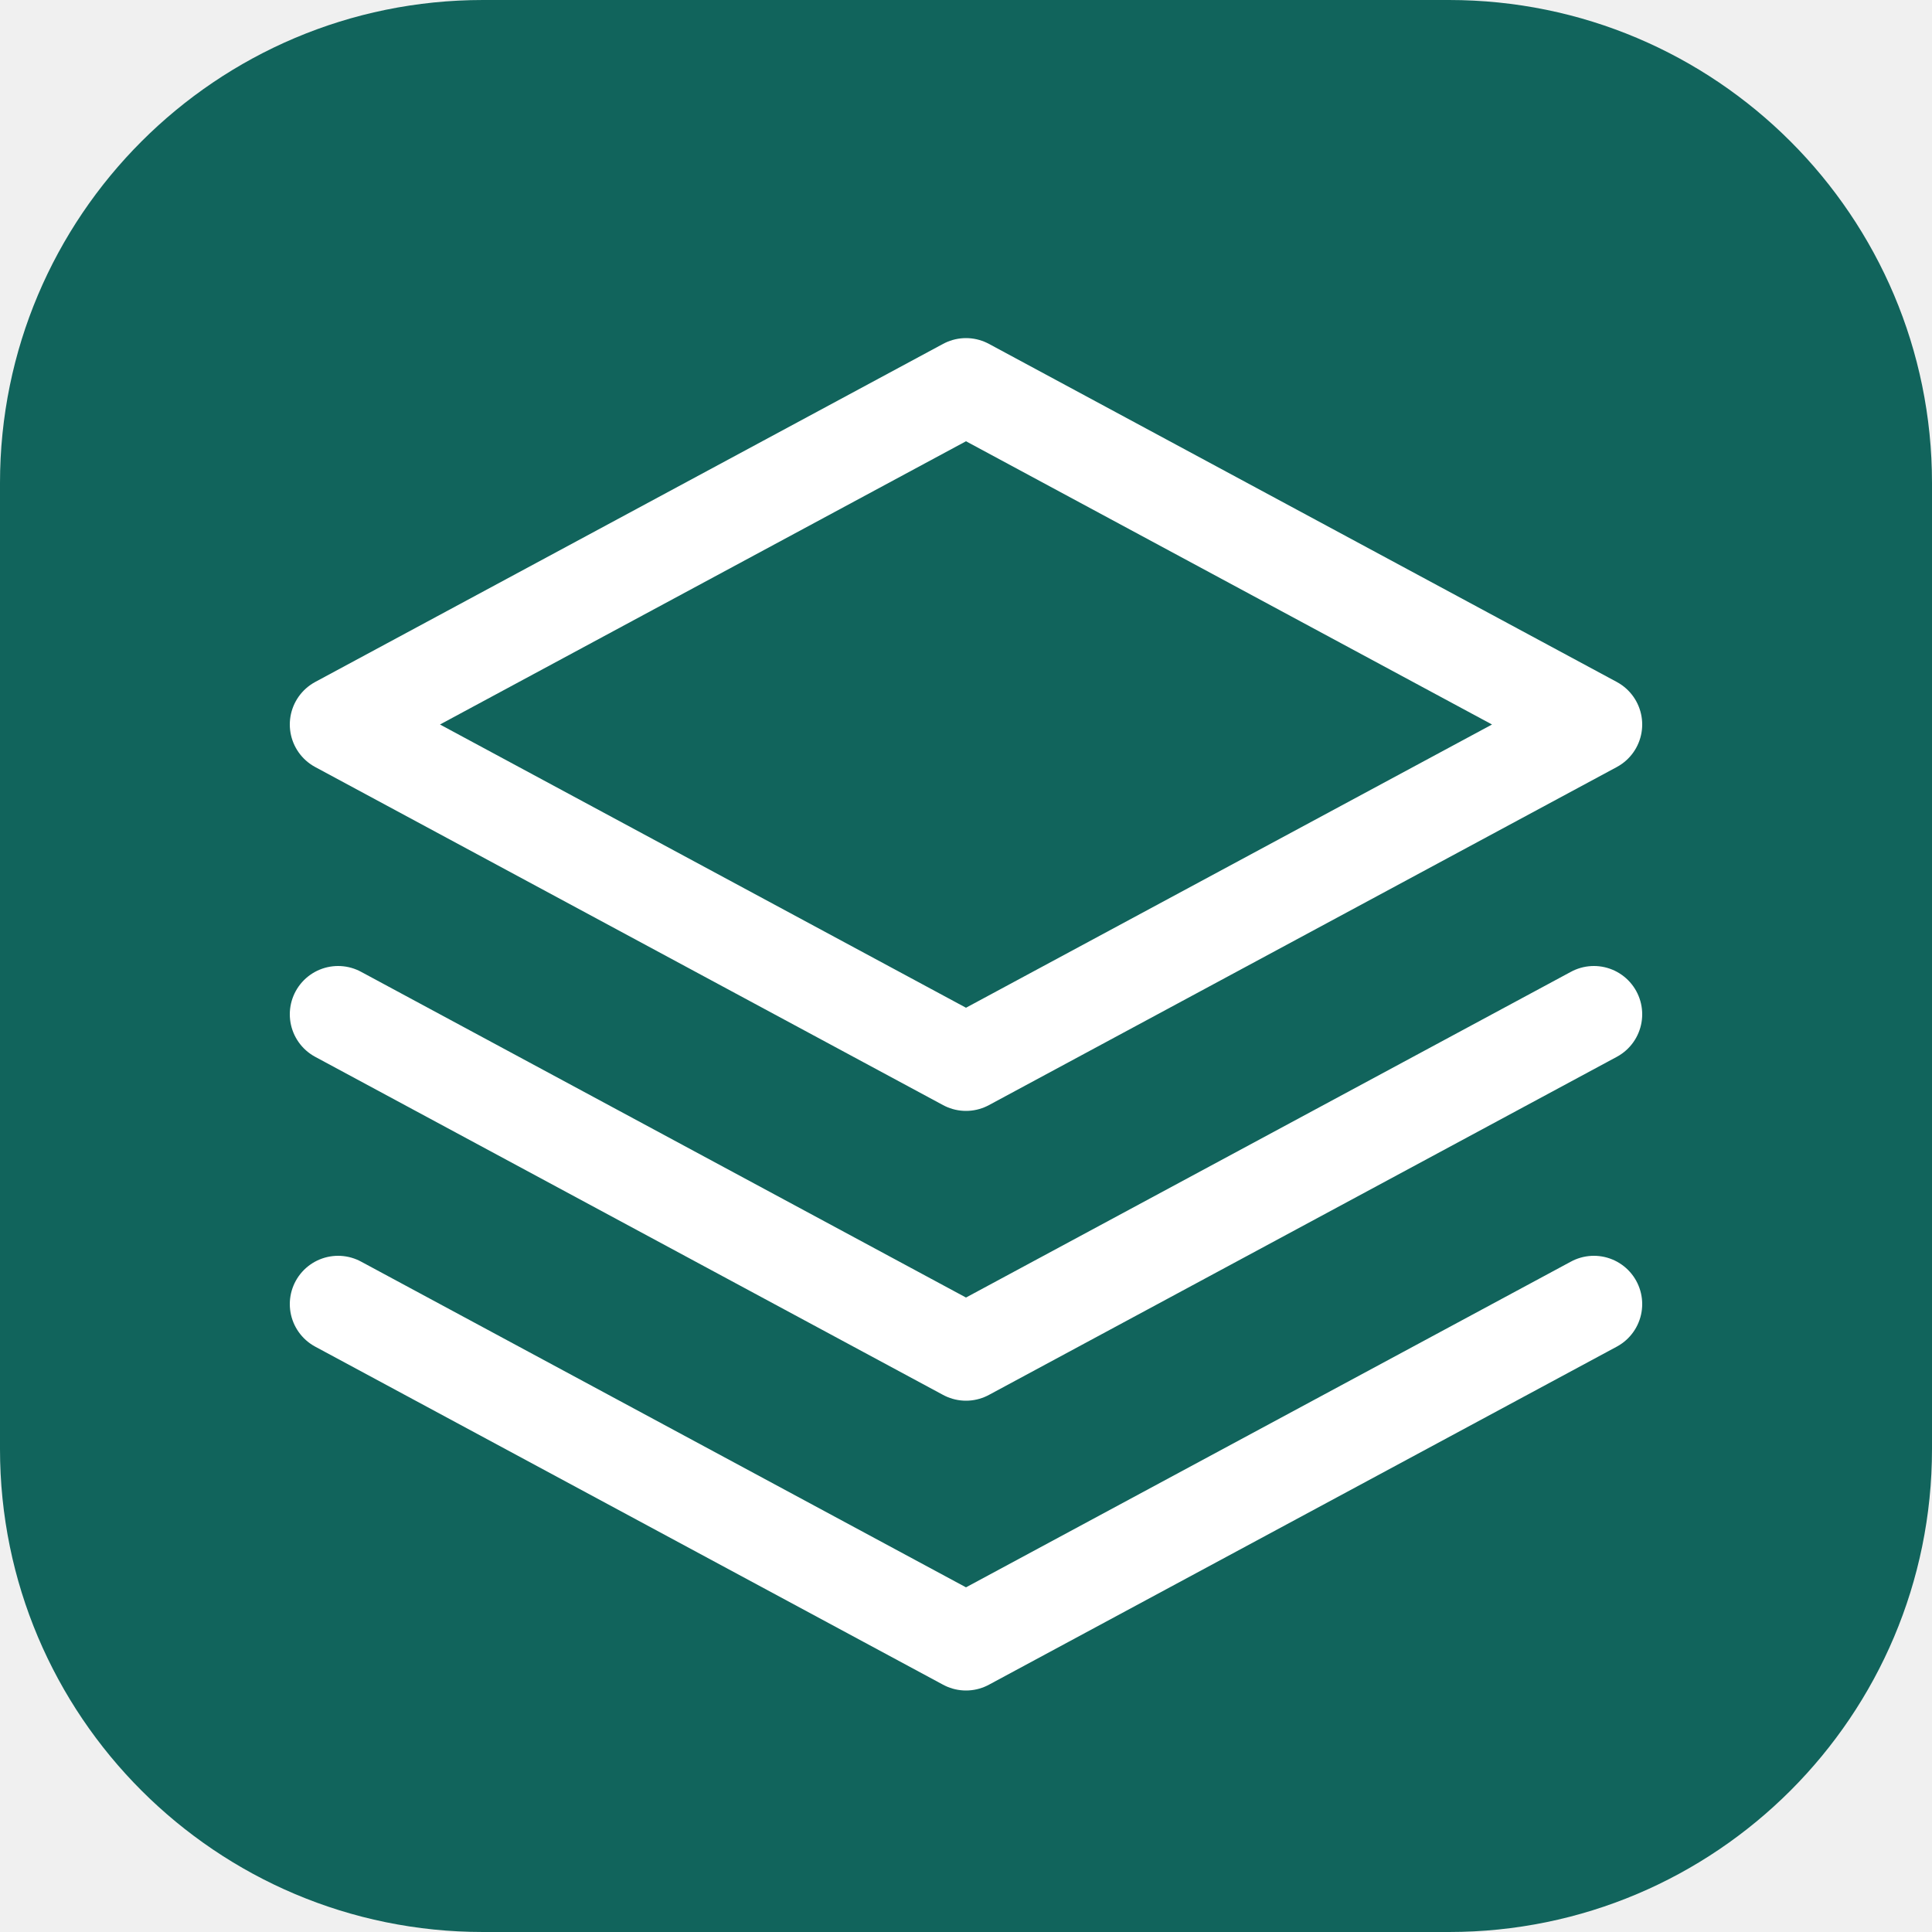
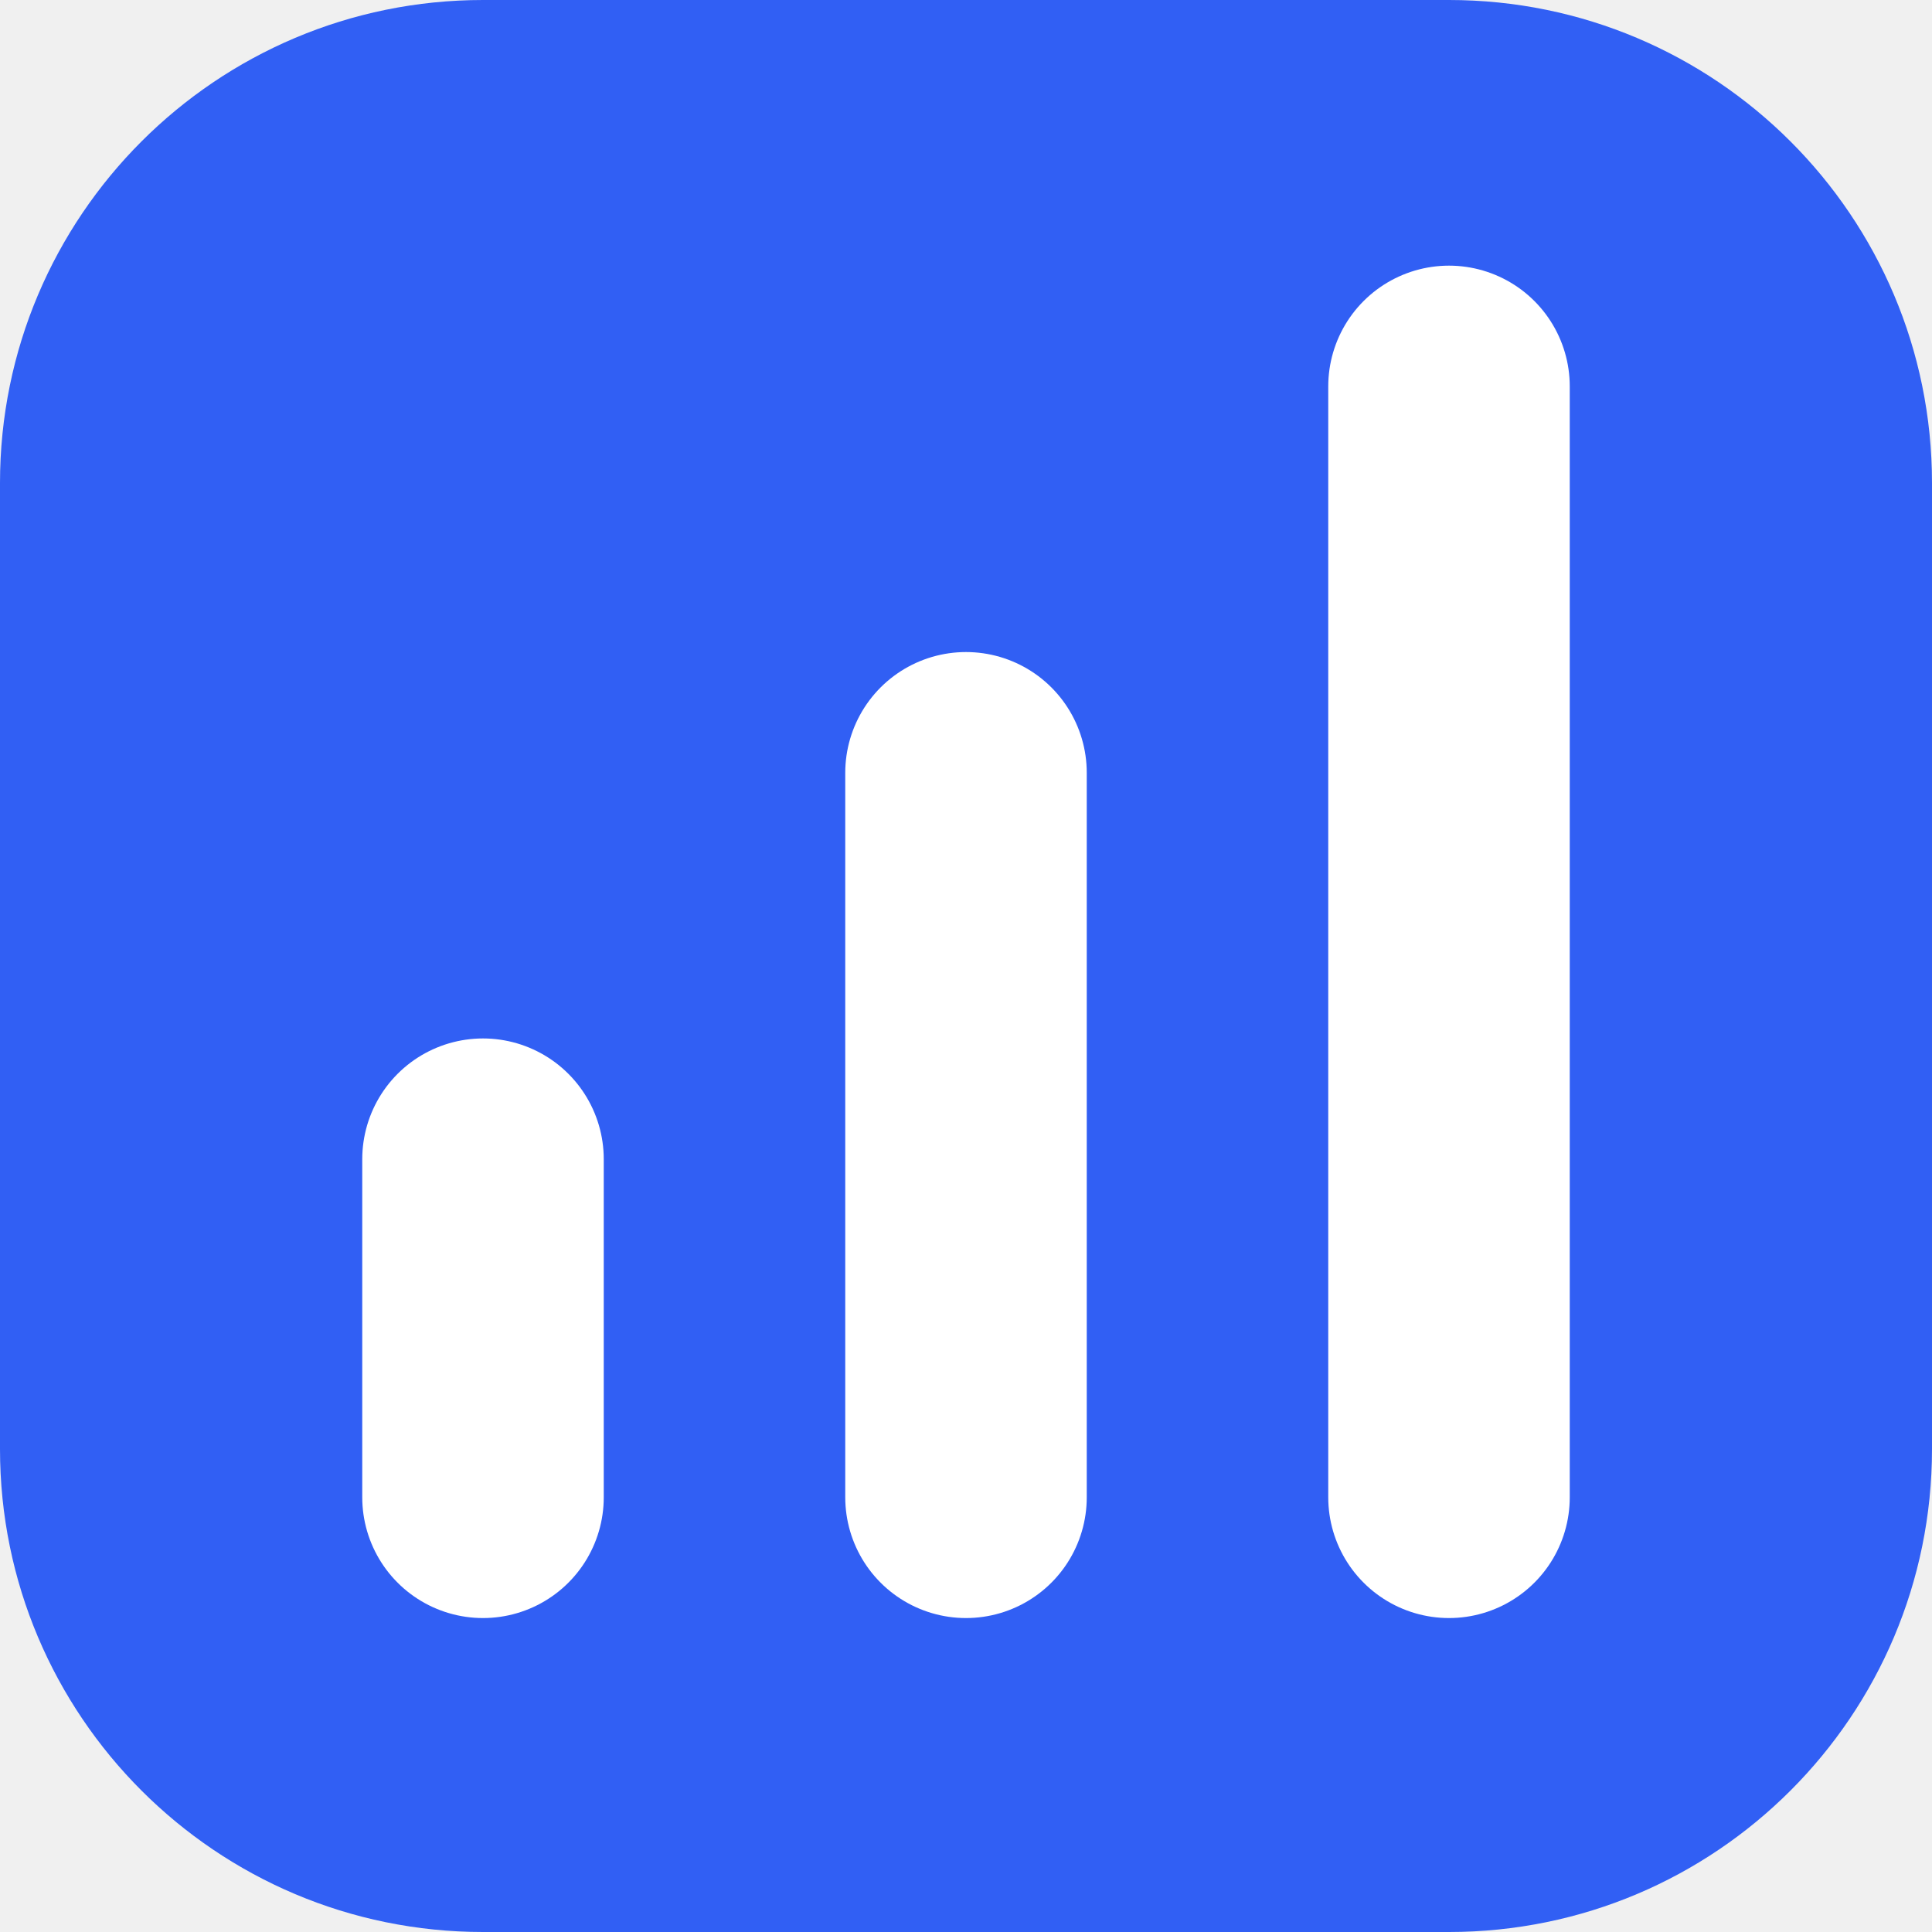
<svg xmlns="http://www.w3.org/2000/svg" viewBox="0 0 40 40">
-   <rect width="40" height="40" rx="10" fill="#11645c" />
-   <path d="m20 8 13 7-13 7-13-7zm-13 13 13 7 13-7M7 27l13 7 13-7" fill="none" stroke="#fff" stroke-width="2" stroke-linecap="round" stroke-linejoin="round" />
+   <rect width="40" height="40" rx="10" fill="#315ff4" />
+   <path d="M10 24v7M20 16v15M30 8v23" fill="none" stroke="#fff" stroke-width="5" stroke-linecap="round" />
</svg>
